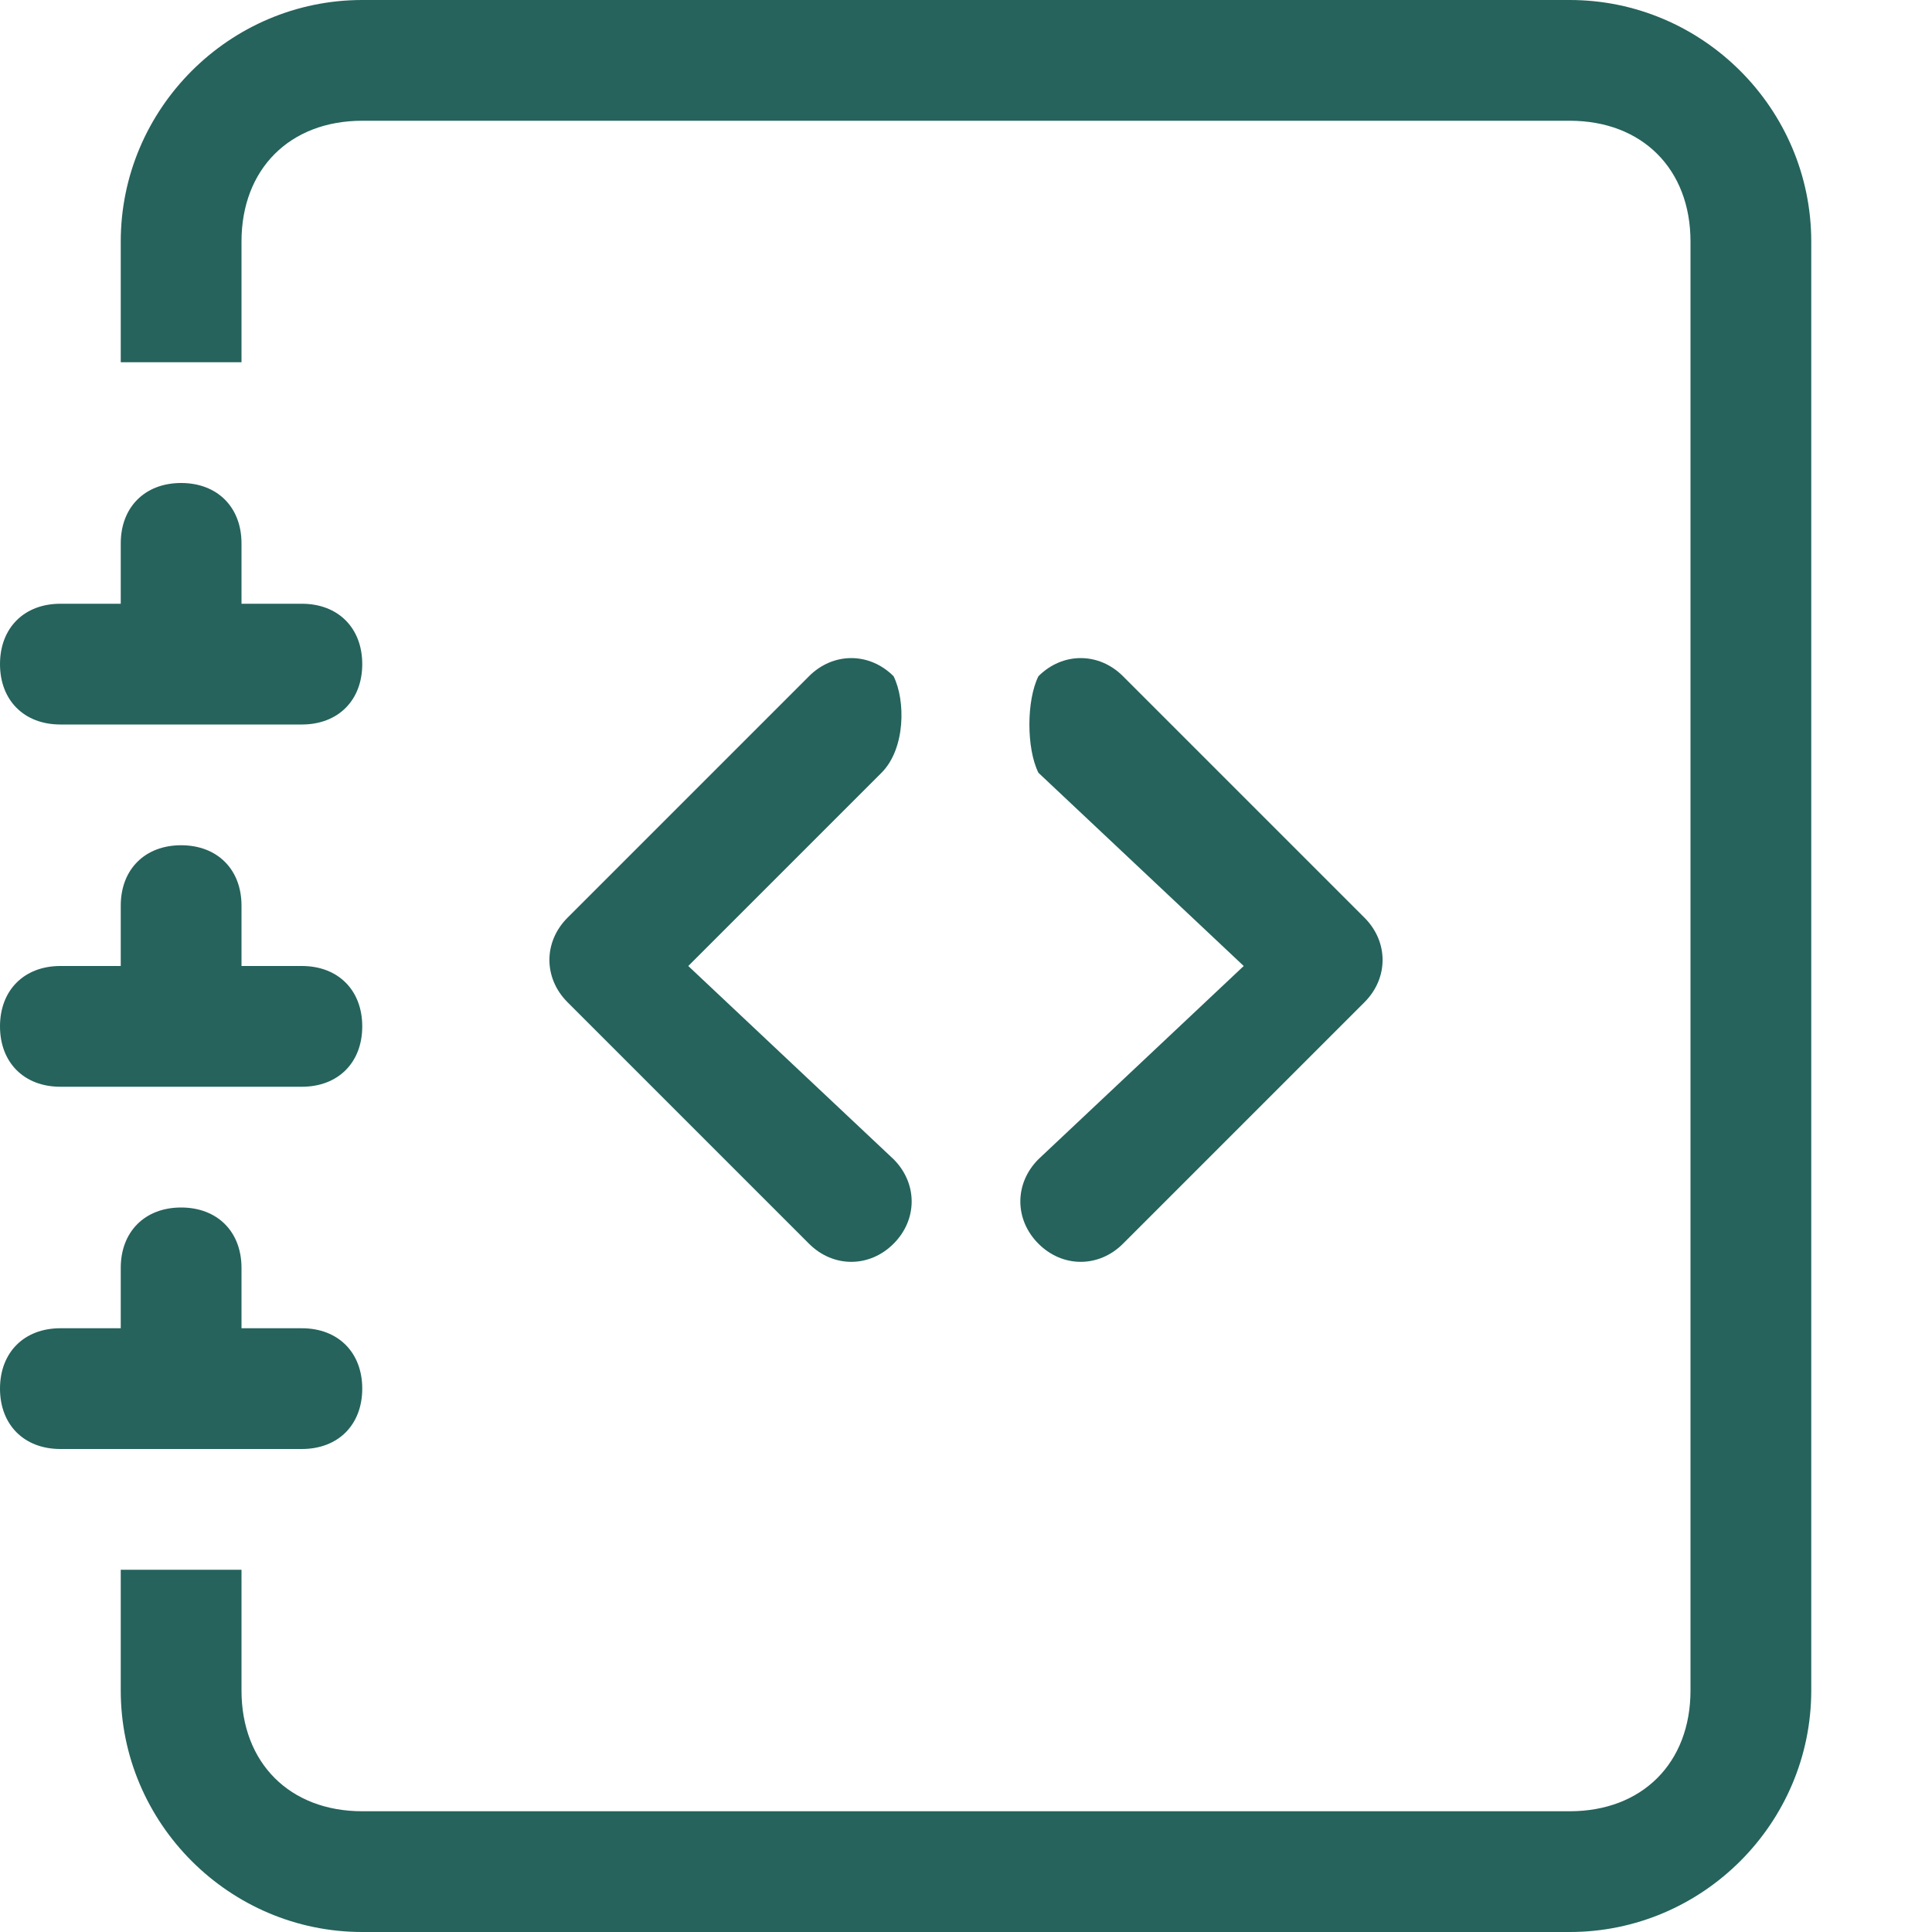
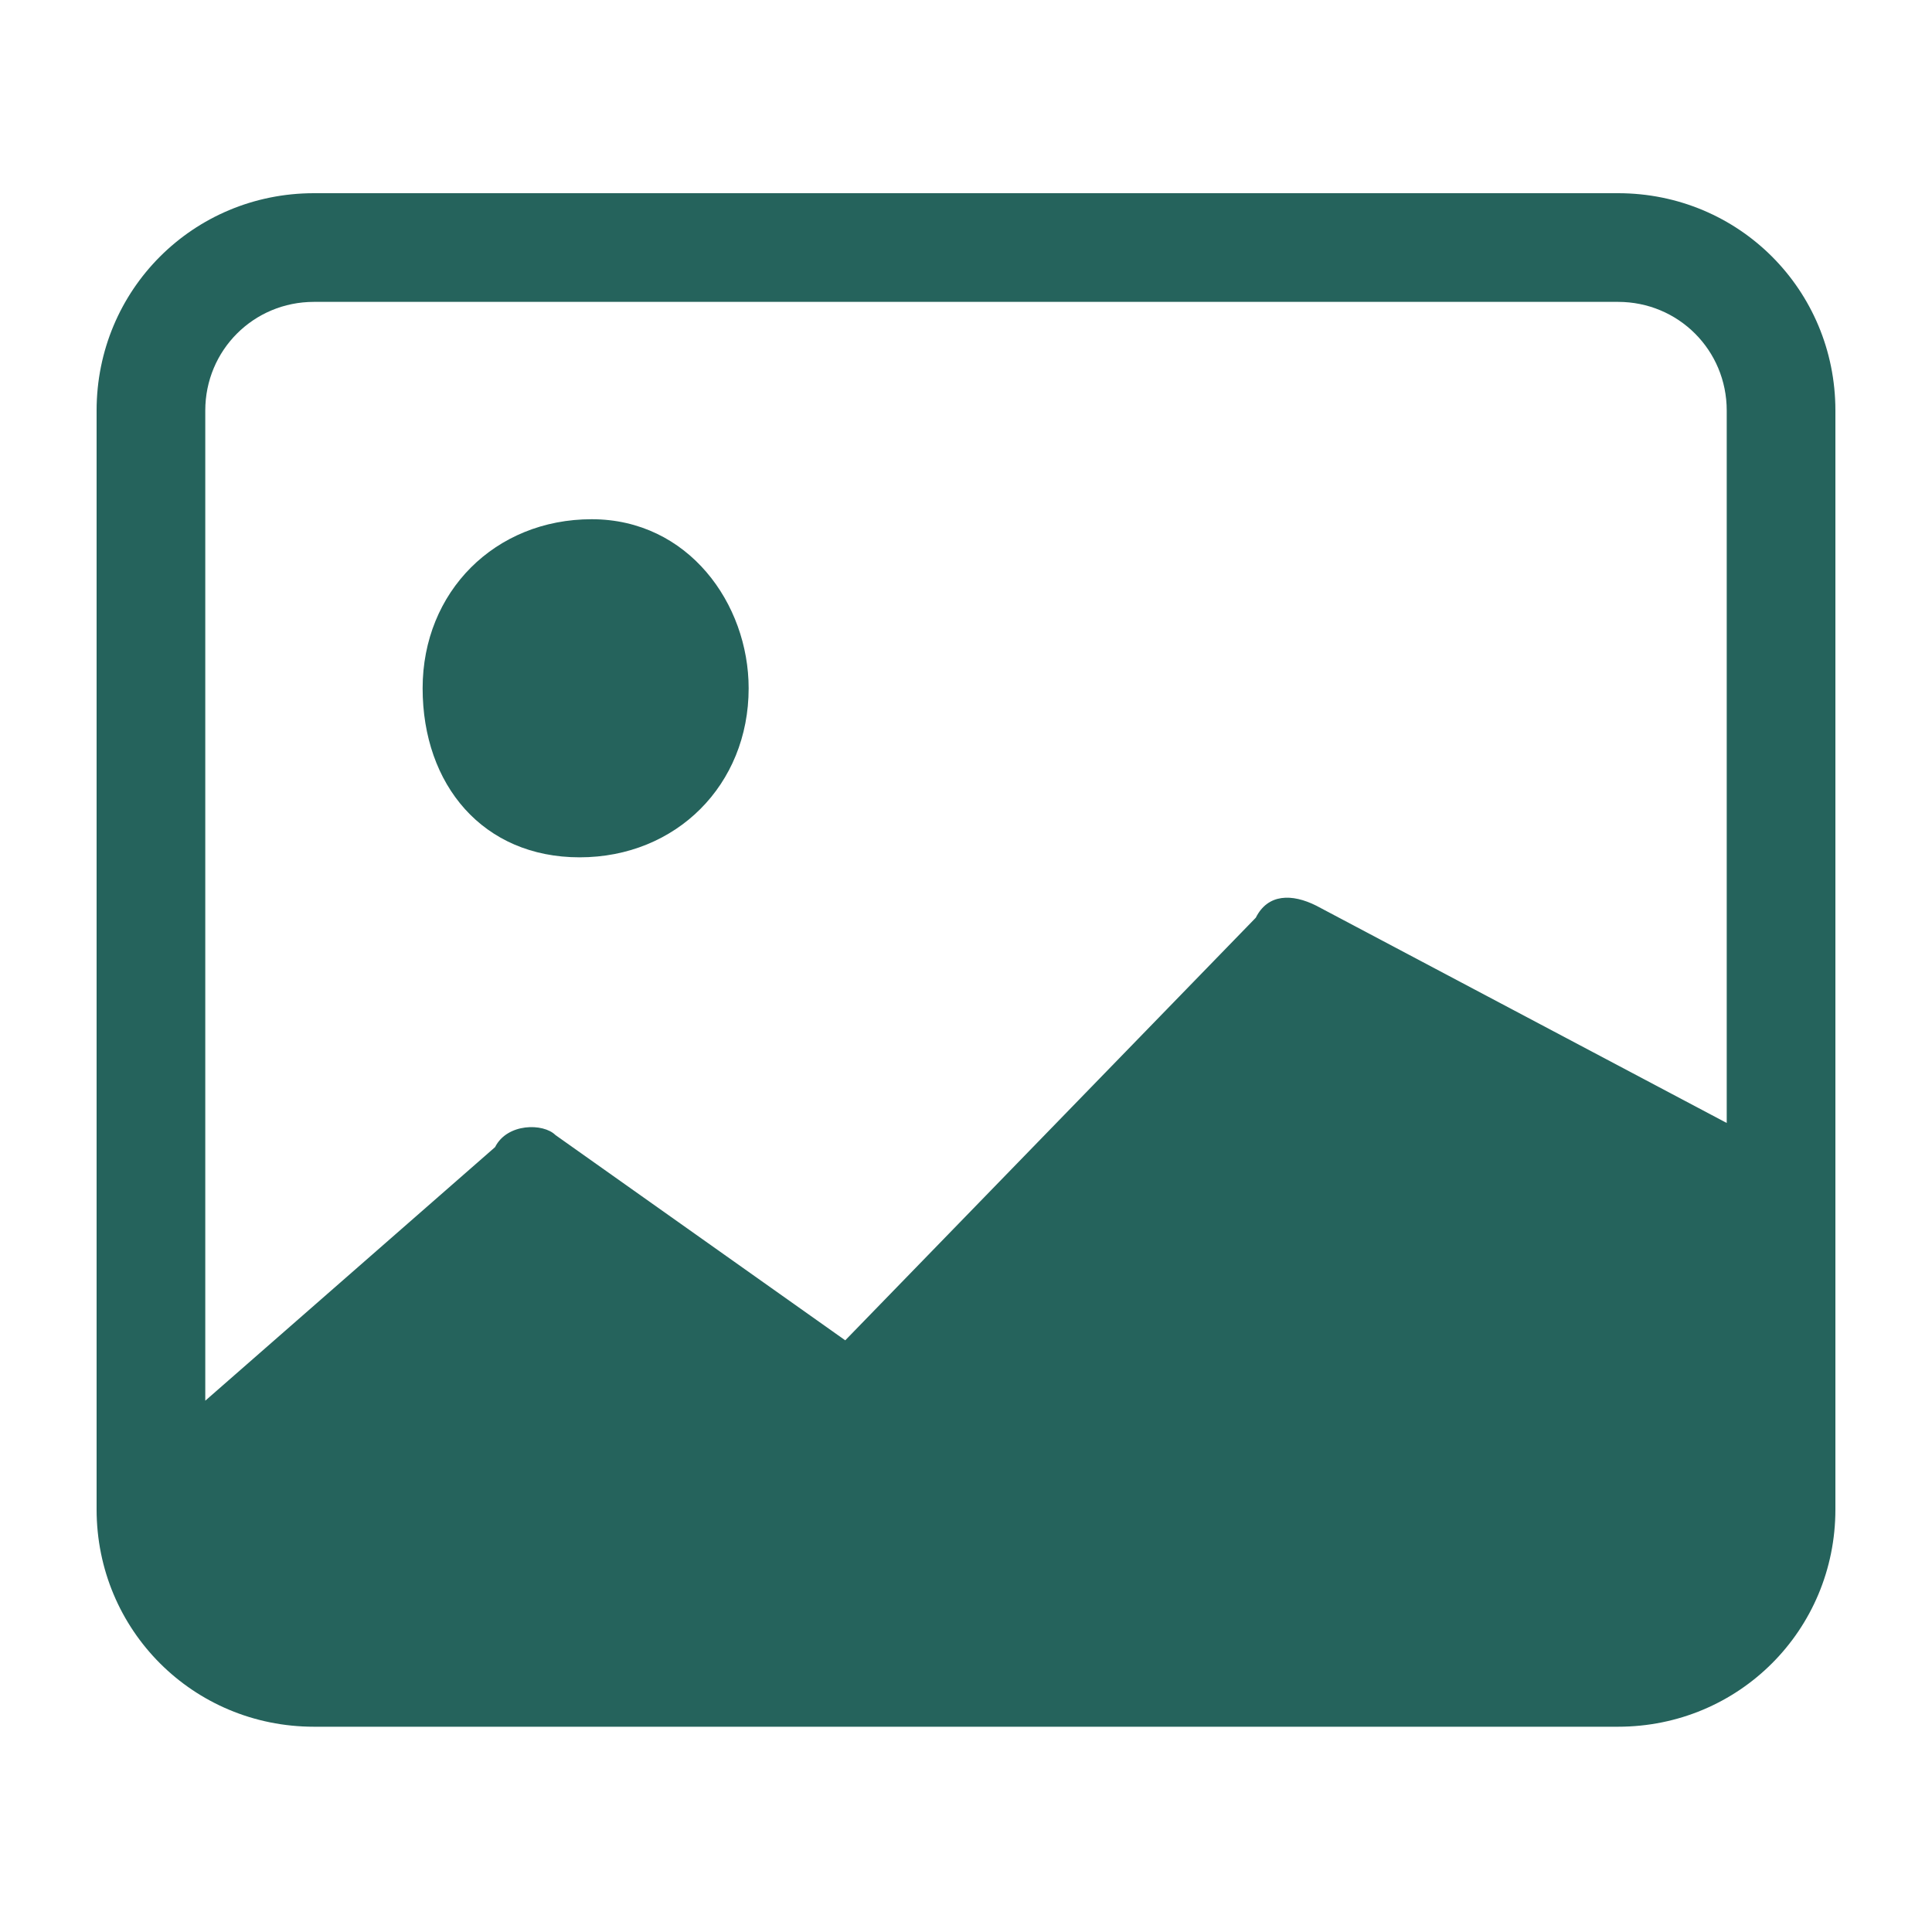
<svg xmlns="http://www.w3.org/2000/svg" version="1.1" id="Layer_1" x="0px" y="0px" viewBox="0 0 16 16" style="enable-background:new 0 0 16 16;" xml:space="preserve">
  <style type="text/css">
- 	.st0{fill-rule:evenodd;clip-rule:evenodd;fill:#25635C;}
- 	.st1{fill:#25635C;}
+ 	.st0{fill:#25635C;}
</style>
-   <path class="st0" d="M8.6,5.6c0.2-0.2,0.5-0.2,0.7,0c0,0,0,0,0,0l2,2c0.2,0.2,0.2,0.5,0,0.7c0,0,0,0,0,0l-2,2  c-0.2,0.2-0.5,0.2-0.7,0s-0.2-0.5,0-0.7L10.3,8L8.6,6.4C8.5,6.2,8.5,5.8,8.6,5.6C8.6,5.6,8.6,5.6,8.6,5.6z M7.4,5.6  c-0.2-0.2-0.5-0.2-0.7,0c0,0,0,0,0,0l-2,2c-0.2,0.2-0.2,0.5,0,0.7c0,0,0,0,0,0l2,2c0.2,0.2,0.5,0.2,0.7,0s0.2-0.5,0-0.7L5.7,8  l1.6-1.6C7.5,6.2,7.5,5.8,7.4,5.6C7.4,5.6,7.4,5.6,7.4,5.6z" />
-   <path class="st1" d="M3,0h10c1.1,0,2,0.9,2,2v12c0,1.1-0.9,2-2,2H3c-1.1,0-2-0.9-2-2v-1h1v1c0,0.6,0.4,1,1,1h10c0.6,0,1-0.4,1-1V2  c0-0.6-0.4-1-1-1H3C2.4,1,2,1.4,2,2v1H1V2C1,0.9,1.9,0,3,0z" />
-   <path class="st1" d="M1,5V4.5C1,4.2,1.2,4,1.5,4S2,4.2,2,4.5V5h0.5C2.8,5,3,5.2,3,5.5S2.8,6,2.5,6h-2C0.2,6,0,5.8,0,5.5S0.2,5,0.5,5  H1z M1,8V7.5C1,7.2,1.2,7,1.5,7S2,7.2,2,7.5V8h0.5C2.8,8,3,8.2,3,8.5S2.8,9,2.5,9h-2C0.2,9,0,8.8,0,8.5S0.2,8,0.5,8H1z M1,11v-0.5  C1,10.2,1.2,10,1.5,10S2,10.2,2,10.5V11h0.5C2.8,11,3,11.2,3,11.5S2.8,12,2.5,12h-2C0.2,12,0,11.8,0,11.5S0.2,11,0.5,11H1z" />
+   <path class="st0" d="M6.2,5.7c0,0.8-0.6,1.4-1.4,1.4S3.5,6.5,3.5,5.7s0.6-1.4,1.4-1.4S6.2,5,6.2,5.7z" />
+   <path class="st0" d="M2.6,1.6c-1,0-1.8,0.8-1.8,1.8v9.1c0,1,0.8,1.8,1.8,1.8h10.8c1,0,1.8-0.8,1.8-1.8V3.4c0-1-0.8-1.8-1.8-1.8  C13.4,1.6,2.6,1.6,2.6,1.6z M13.4,2.5c0.5,0,0.9,0.4,0.9,0.9v5.9l-3.4-1.8c-0.2-0.1-0.4-0.1-0.5,0.1L7,11.1L4.6,9.4  C4.5,9.3,4.2,9.3,4.1,9.5l-2.4,2.1V3.4c0-0.5,0.4-0.9,0.9-0.9H13.4z" />
</svg>
